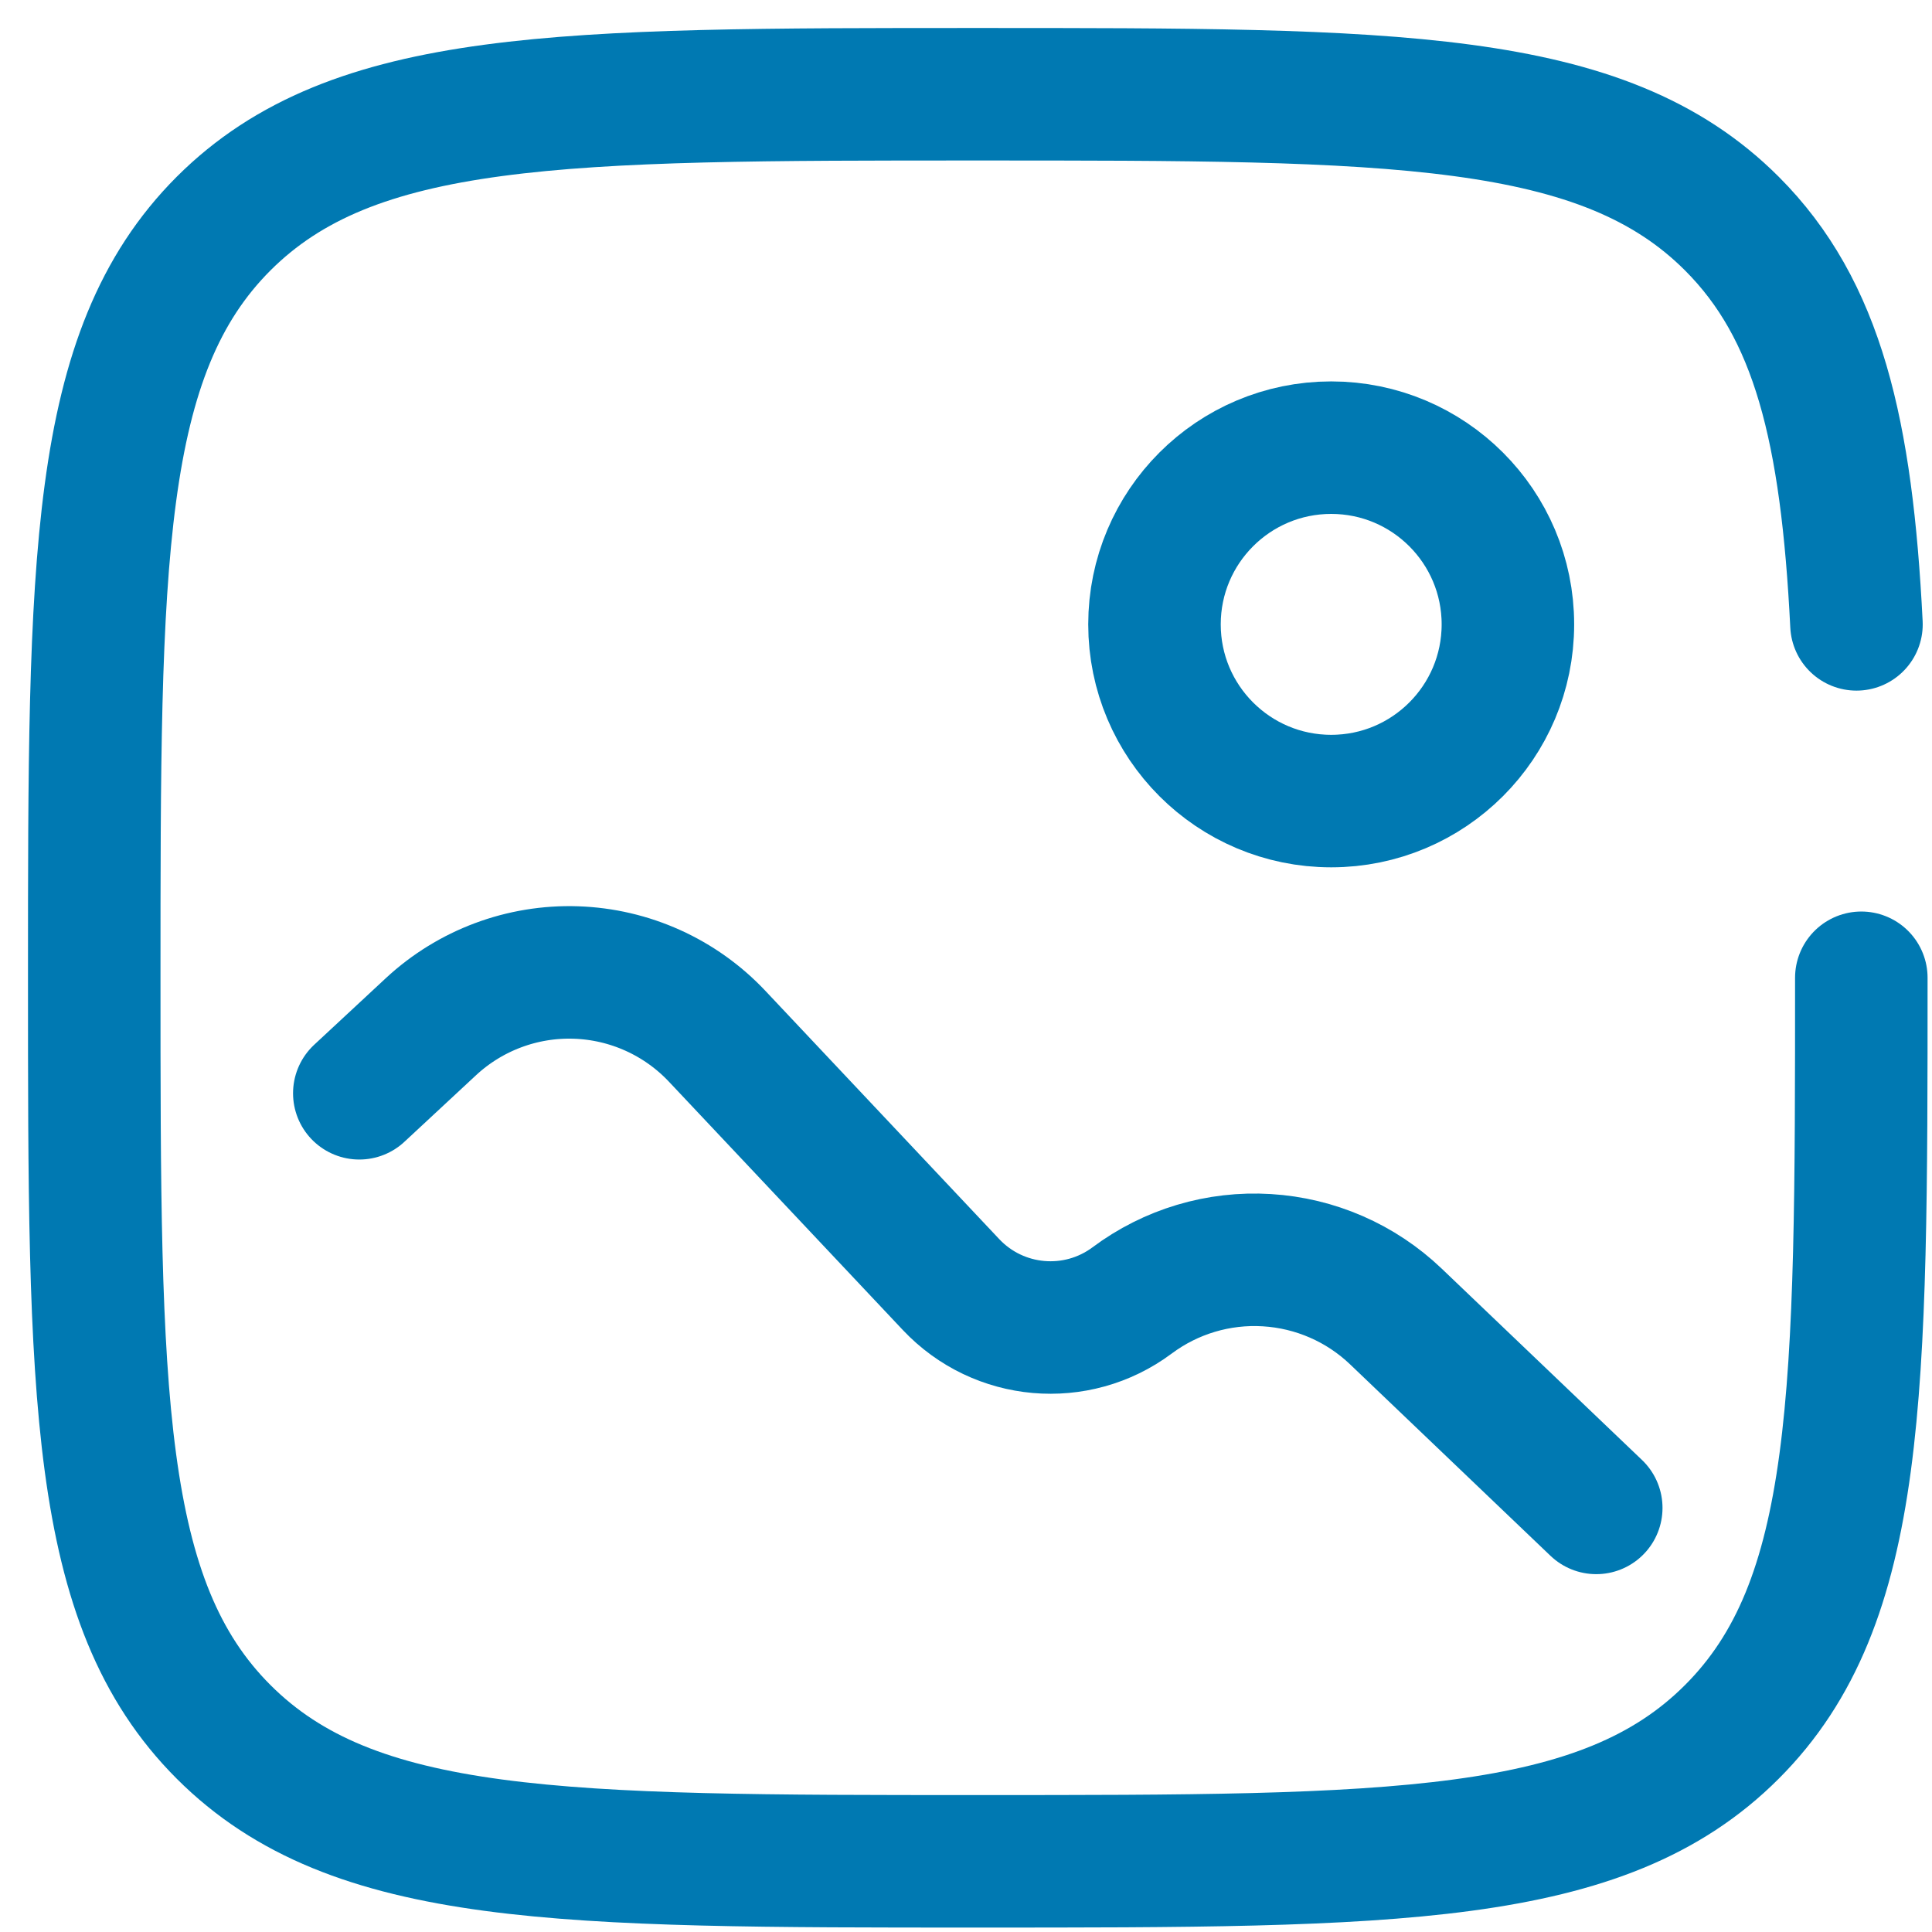
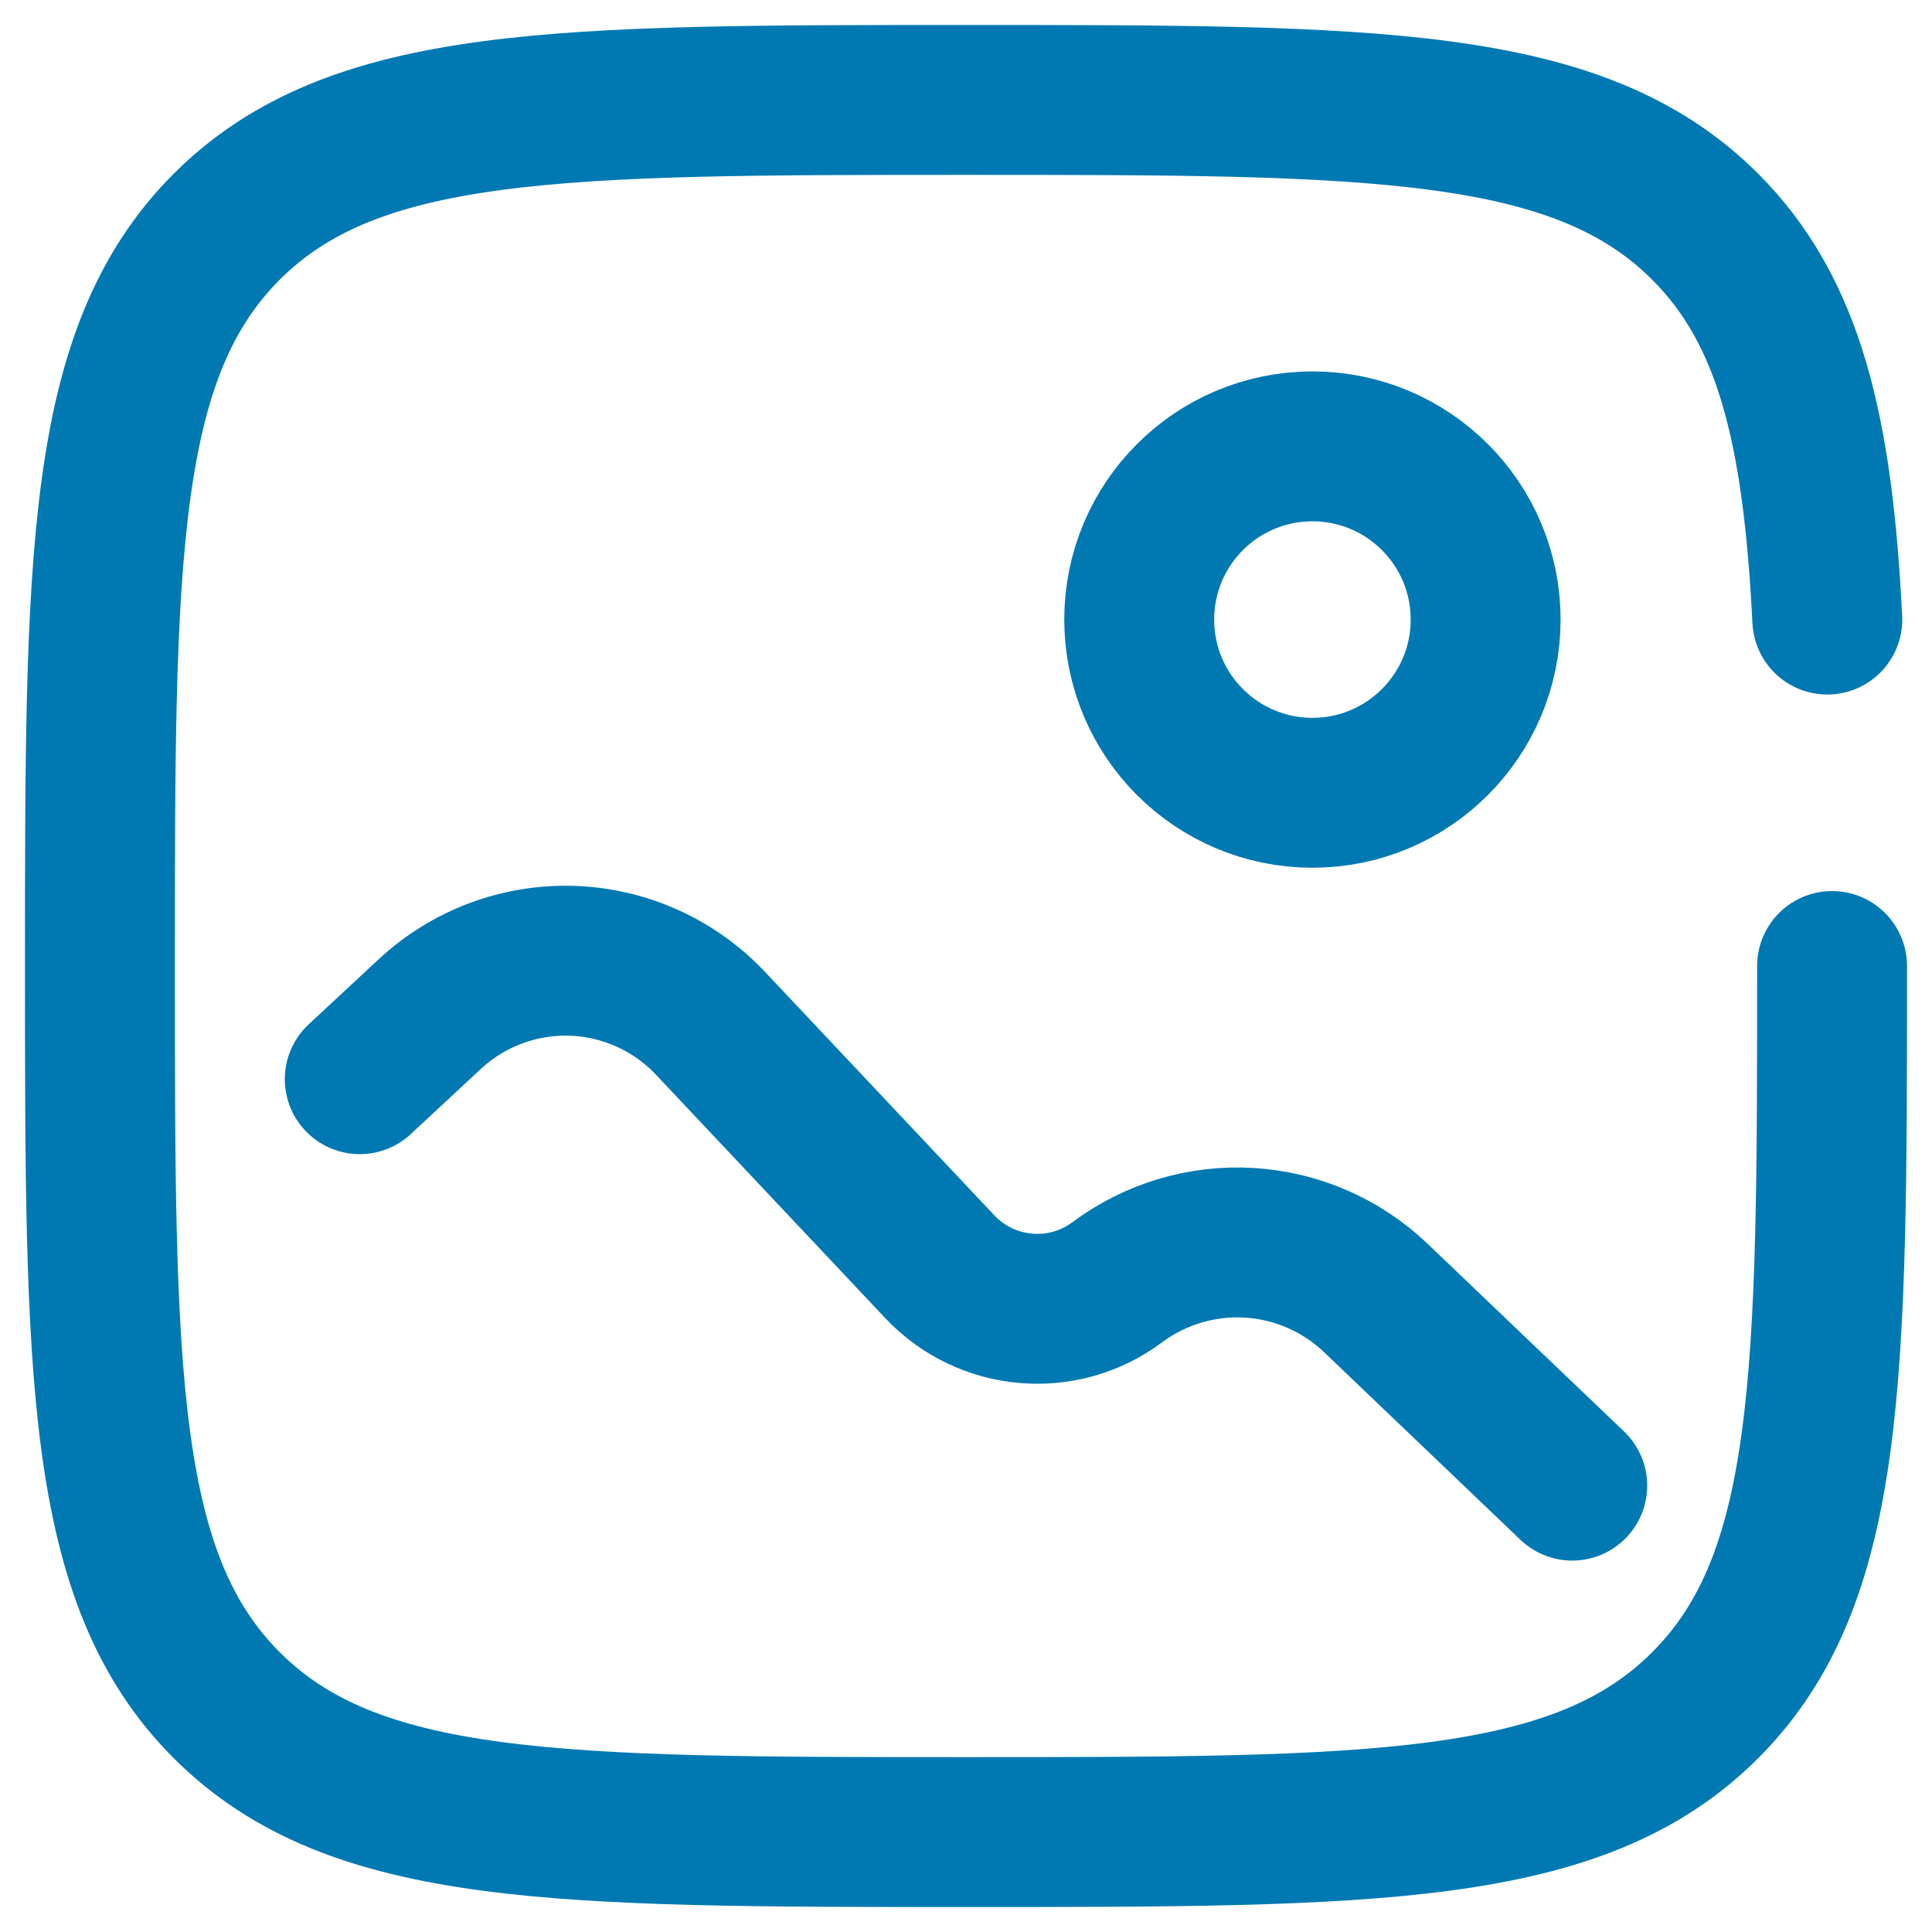
- <svg xmlns="http://www.w3.org/2000/svg" width="41" height="41" viewBox="0 0 41 41" fill="none">
-   <path d="M28.25 17C30.321 17 32 15.321 32 13.25C32 11.179 30.321 9.5 28.25 9.5C26.179 9.5 24.5 11.179 24.5 13.25C24.5 15.321 26.179 17 28.25 17Z" stroke="#0079B2" stroke-width="2.812" />
-   <path d="M7.625 23.201L9.144 21.789C9.978 21.014 11.085 20.6 12.223 20.638C13.361 20.676 14.438 21.162 15.219 21.991L20.182 27.26C21.192 28.332 22.844 28.477 24.024 27.598C24.847 26.983 25.86 26.68 26.885 26.743C27.91 26.805 28.88 27.228 29.622 27.937L33.875 32" stroke="#0079B2" stroke-width="2.812" stroke-linecap="round" />
-   <path d="M39.5 20.75C39.5 29.589 39.5 34.008 36.753 36.753C34.01 39.5 29.589 39.5 20.75 39.5C11.911 39.5 7.492 39.5 4.745 36.753C2 34.01 2 29.589 2 20.75C2 11.911 2 7.492 4.745 4.745C7.494 2 11.911 2 20.75 2C29.589 2 34.008 2 36.753 4.745C38.579 6.571 39.191 9.138 39.397 13.25" stroke="#0079B2" stroke-width="2.812" stroke-linecap="round" />
+ <svg xmlns="http://www.w3.org/2000/svg" width="58" height="58" viewBox="0 0 58 58" fill="none">
+   <path d="M39.4 23.8C42.272 23.8 44.6 21.472 44.6 18.6C44.6 15.728 42.272 13.4 39.4 13.4C36.528 13.4 34.2 15.728 34.2 18.6C34.2 21.472 36.528 23.8 39.4 23.8Z" stroke="#0079B2" stroke-width="4.5" />
+   <path d="M10.8 32.398L12.906 30.44C14.063 29.366 15.598 28.792 17.176 28.844C18.754 28.897 20.247 29.572 21.33 30.721L28.212 38.027C29.614 39.514 31.904 39.715 33.54 38.495C34.681 37.644 36.086 37.224 37.508 37.31C38.929 37.396 40.273 37.983 41.303 38.966L47.2 44.6" stroke="#0079B2" stroke-width="4.5" stroke-linecap="round" />
+   <path d="M55 29C55 41.256 55 47.385 51.191 51.191C47.387 55 41.256 55 29 55C16.744 55 10.615 55 6.806 51.191C3 47.387 3 41.256 3 29C3 16.744 3 10.615 6.806 6.806C10.618 3 16.744 3 29 3C41.256 3 47.385 3 51.191 6.806C53.723 9.339 54.571 12.898 54.857 18.6" stroke="#0079B2" stroke-width="4.5" stroke-linecap="round" />
</svg>
